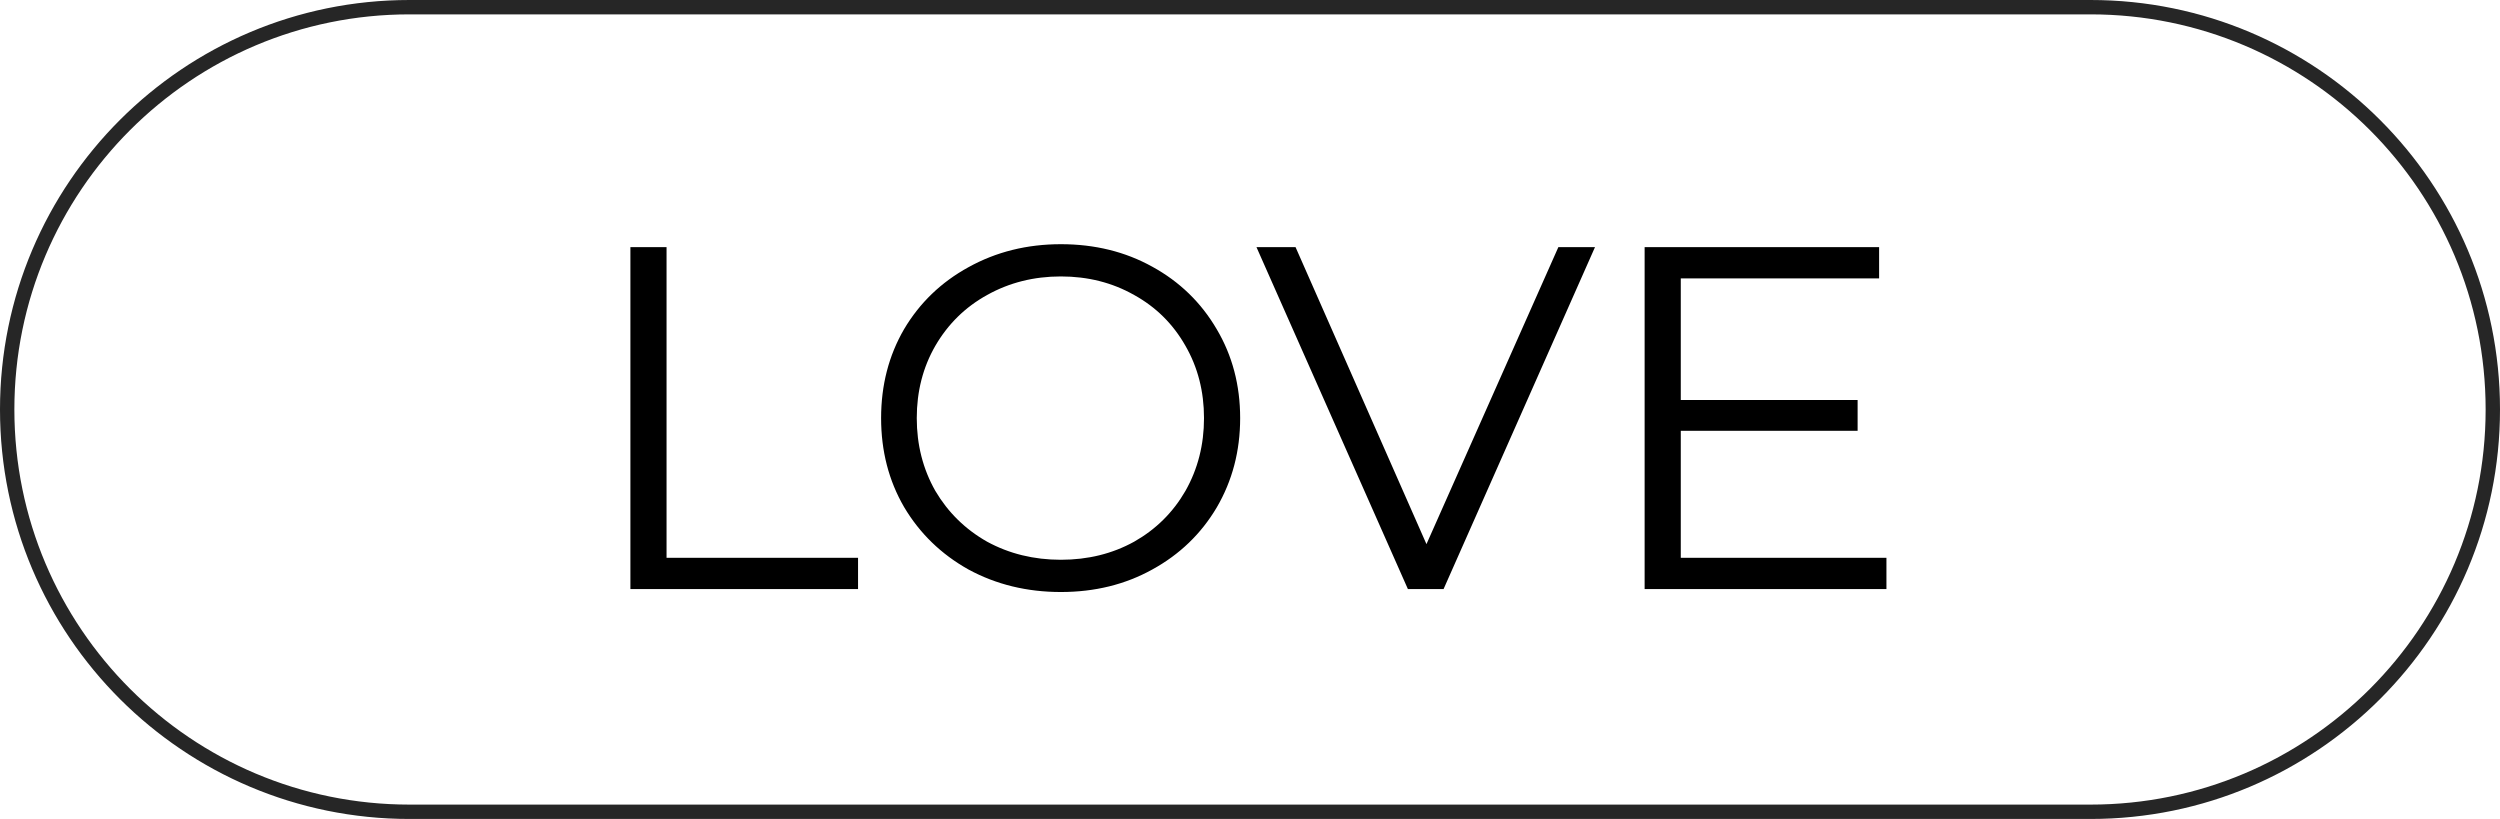
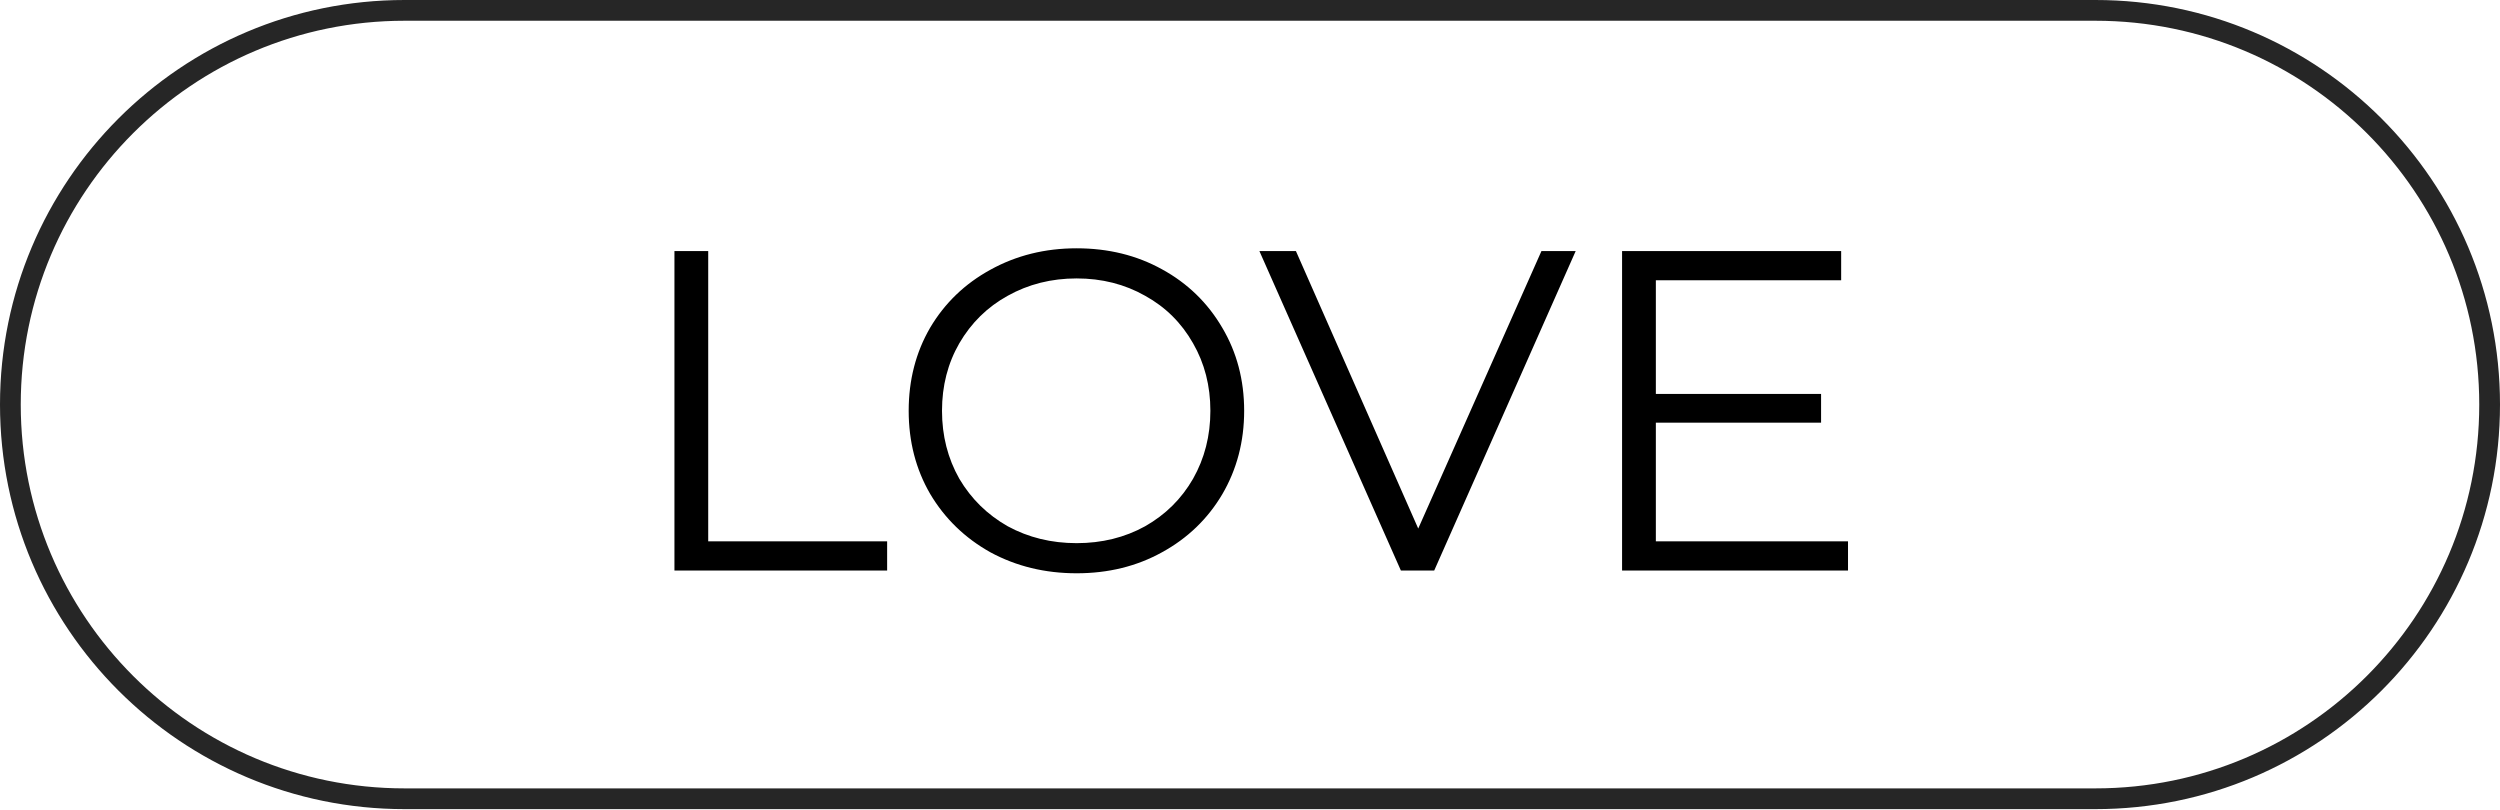
- <svg xmlns="http://www.w3.org/2000/svg" width="174" height="57" viewBox="0 0 174 57" fill="none">
-   <path d="M43.876 17.2H46.392V38.824H59.72V41H43.876V17.2ZM73.837 41.204C71.479 41.204 69.337 40.683 67.411 39.64C65.507 38.575 64.011 37.124 62.923 35.288C61.857 33.452 61.325 31.389 61.325 29.1C61.325 26.811 61.857 24.748 62.923 22.912C64.011 21.076 65.507 19.637 67.411 18.594C69.337 17.529 71.479 16.996 73.837 16.996C76.194 16.996 78.313 17.517 80.195 18.56C82.099 19.603 83.595 21.053 84.683 22.912C85.771 24.748 86.315 26.811 86.315 29.1C86.315 31.389 85.771 33.463 84.683 35.322C83.595 37.158 82.099 38.597 80.195 39.64C78.313 40.683 76.194 41.204 73.837 41.204ZM73.837 38.96C75.718 38.96 77.418 38.541 78.937 37.702C80.455 36.841 81.645 35.662 82.507 34.166C83.368 32.647 83.799 30.959 83.799 29.1C83.799 27.241 83.368 25.564 82.507 24.068C81.645 22.549 80.455 21.371 78.937 20.532C77.418 19.671 75.718 19.24 73.837 19.24C71.955 19.24 70.244 19.671 68.703 20.532C67.184 21.371 65.983 22.549 65.099 24.068C64.237 25.564 63.807 27.241 63.807 29.1C63.807 30.959 64.237 32.647 65.099 34.166C65.983 35.662 67.184 36.841 68.703 37.702C70.244 38.541 71.955 38.96 73.837 38.96ZM111.012 17.2L100.472 41H97.99L87.45 17.2H90.17L99.282 37.872L108.462 17.2H111.012ZM131.296 38.824V41H114.466V17.2H130.786V19.376H116.982V27.842H129.29V29.984H116.982V38.824H131.296Z" fill="black" />
-   <rect x="0.5" y="0.5" width="173" height="56" rx="28" stroke="#262626" />
+ <svg xmlns="http://www.w3.org/2000/svg" width="241" height="78" viewBox="0 0 241 78" fill="none">
+   <path d="M65.016 24.2H68.272V52.184H85.52V55H65.016V24.2ZM103.789 55.264C100.738 55.264 97.966 54.589 95.473 53.24C93.009 51.861 91.073 49.984 89.665 47.608C88.286 45.232 87.597 42.563 87.597 39.6C87.597 36.637 88.286 33.968 89.665 31.592C91.073 29.216 93.009 27.353 95.473 26.004C97.966 24.625 100.738 23.936 103.789 23.936C106.839 23.936 109.582 24.611 112.017 25.96C114.481 27.309 116.417 29.187 117.825 31.592C119.233 33.968 119.937 36.637 119.937 39.6C119.937 42.563 119.233 45.247 117.825 47.652C116.417 50.028 114.481 51.891 112.017 53.24C109.582 54.589 106.839 55.264 103.789 55.264ZM103.789 52.36C106.223 52.36 108.423 51.817 110.389 50.732C112.354 49.617 113.894 48.092 115.009 46.156C116.123 44.191 116.681 42.005 116.681 39.6C116.681 37.195 116.123 35.024 115.009 33.088C113.894 31.123 112.354 29.597 110.389 28.512C108.423 27.397 106.223 26.84 103.789 26.84C101.354 26.84 99.139 27.397 97.145 28.512C95.179 29.597 93.625 31.123 92.481 33.088C91.366 35.024 90.809 37.195 90.809 39.6C90.809 42.005 91.366 44.191 92.481 46.156C93.625 48.092 95.179 49.617 97.145 50.732C99.139 51.817 101.354 52.36 103.789 52.36ZM151.897 24.2L138.257 55H135.045L121.405 24.2H124.925L136.717 50.952L148.597 24.2H151.897ZM178.148 52.184V55H156.368V24.2H177.488V27.016H159.624V37.972H175.552V40.744H159.624V52.184H178.148Z" fill="black" />
+   <rect x="1" y="1" width="239" height="76" rx="38" stroke="#262626" stroke-width="2" />
</svg>
